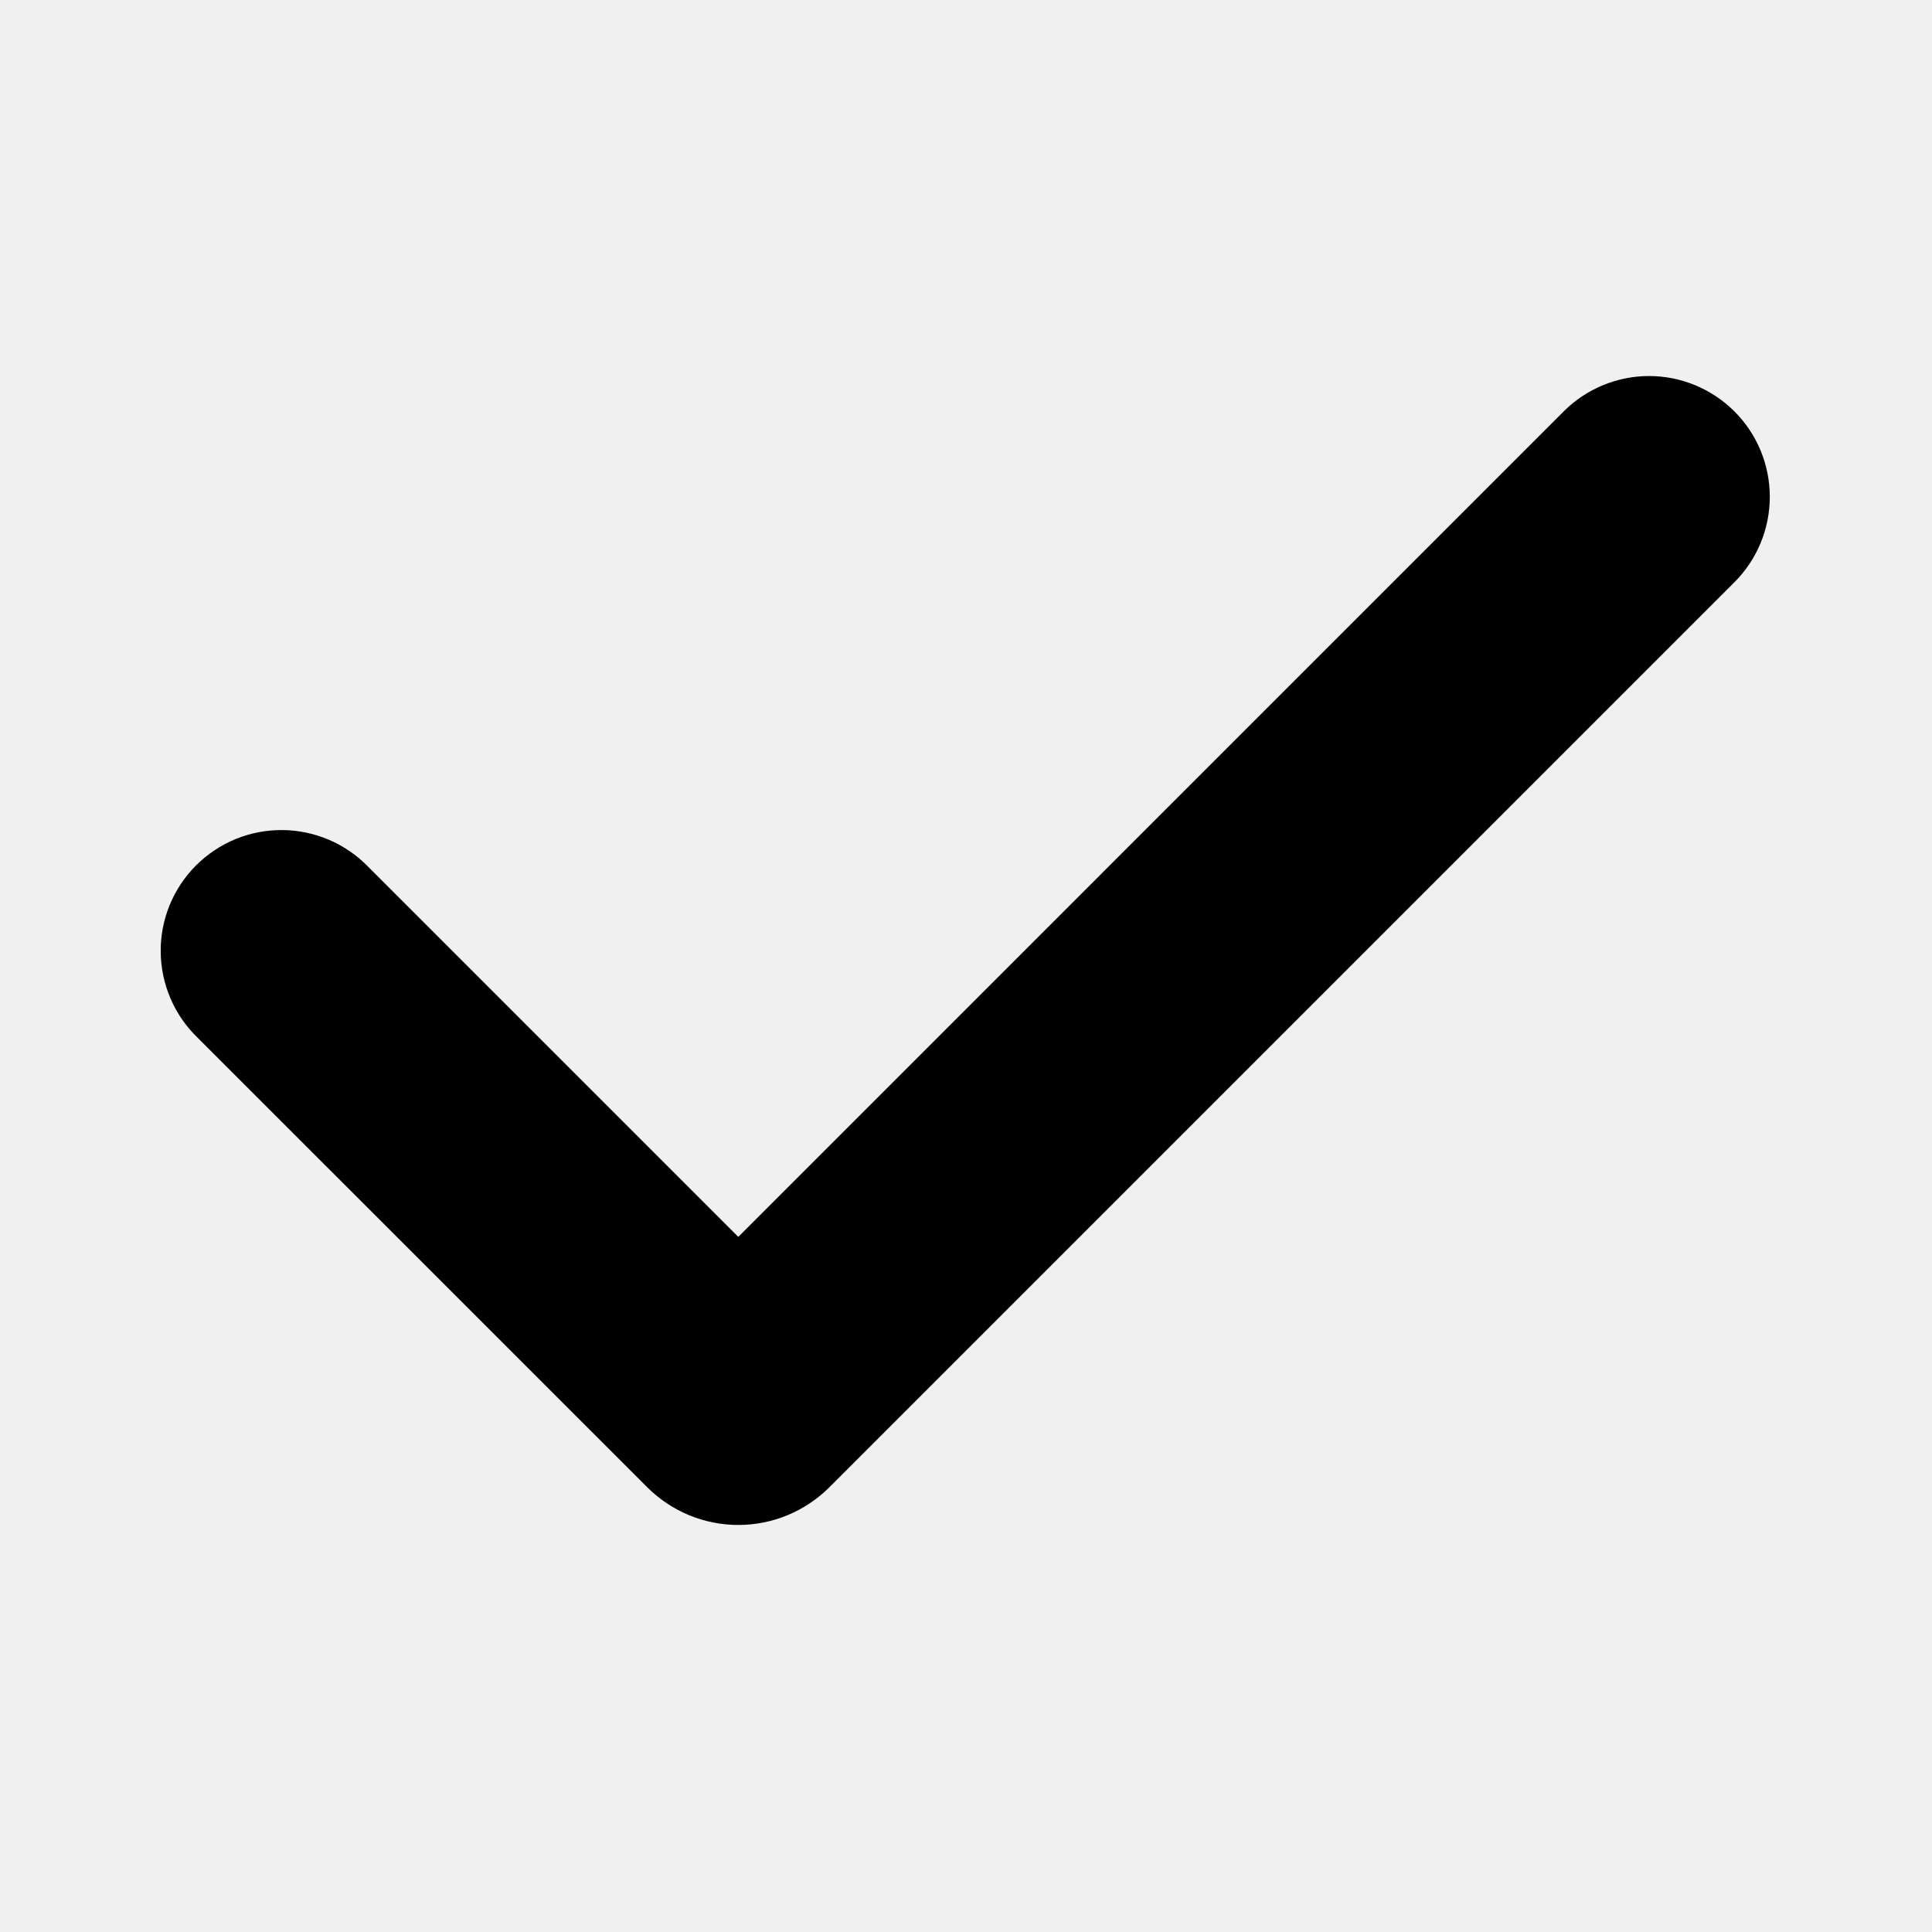
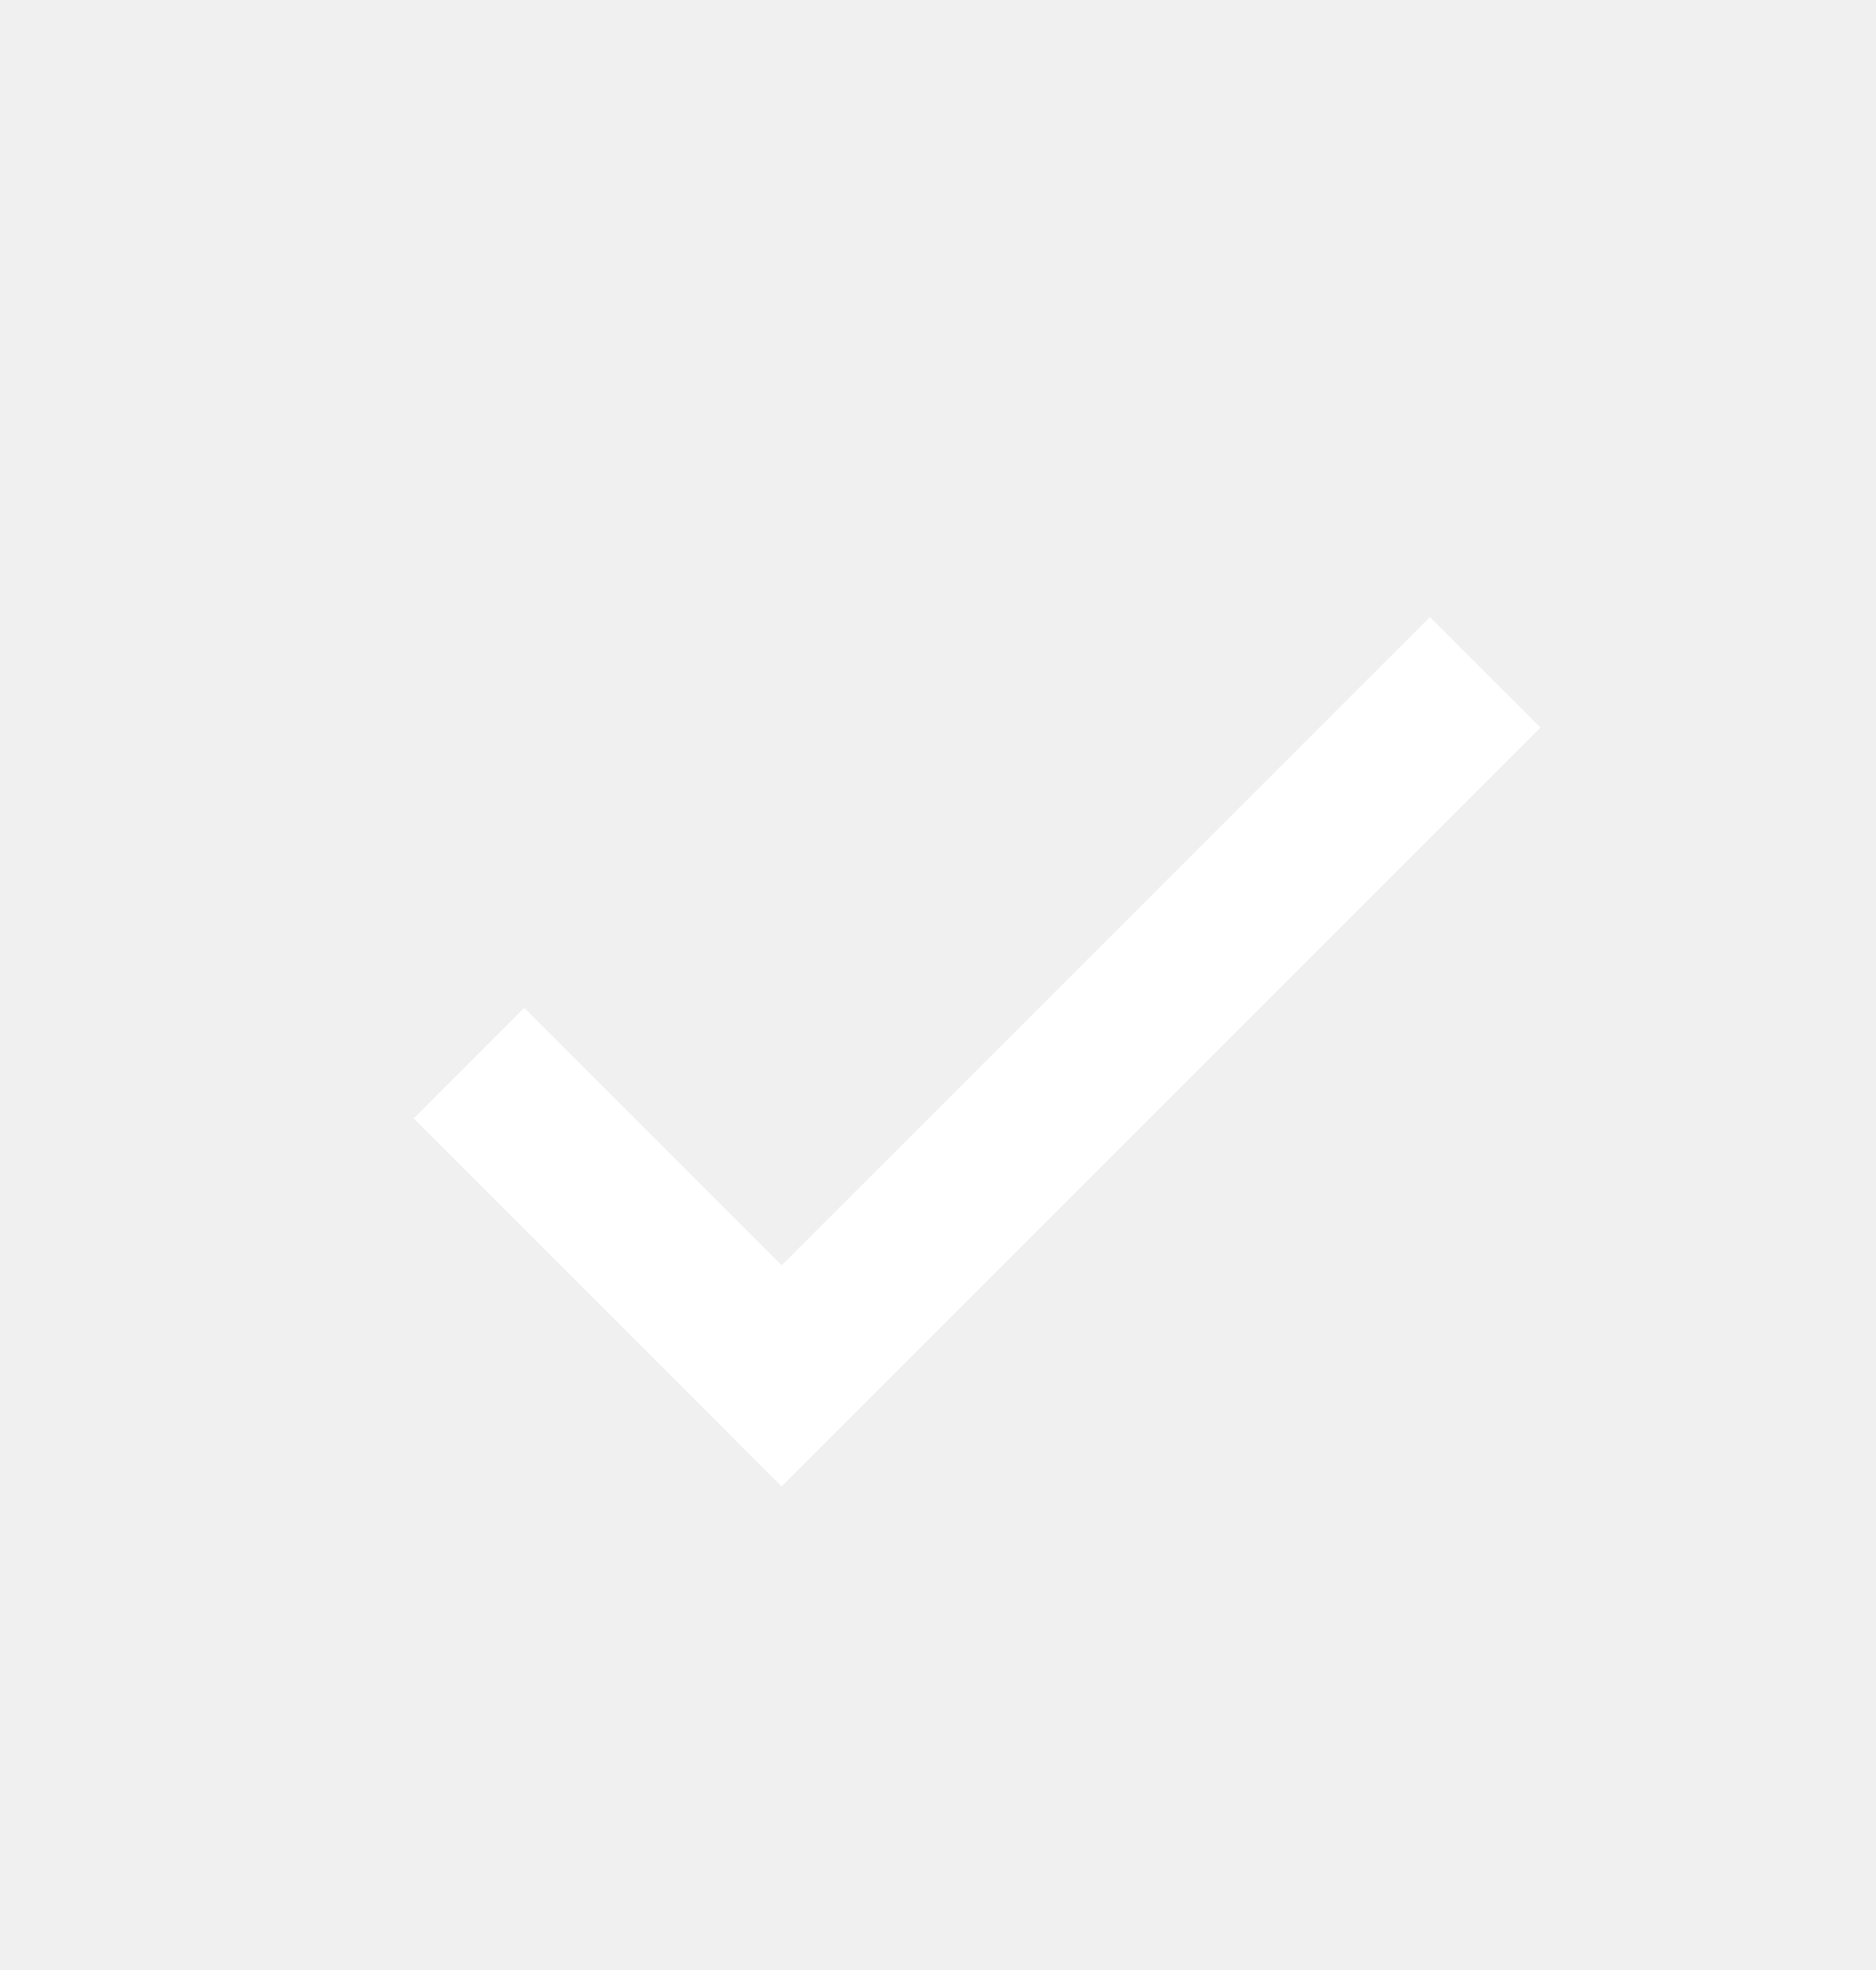
- <svg xmlns="http://www.w3.org/2000/svg" width="44" height="44" viewBox="0 0 44 44" fill="none">
-   <path fill-rule="evenodd" clip-rule="evenodd" d="M39.501 9.37C40.017 9.886 40.306 10.585 40.306 11.314C40.306 12.044 40.017 12.743 39.501 13.259L18.889 33.871C18.616 34.143 18.293 34.359 17.937 34.507C17.581 34.654 17.2 34.73 16.814 34.73C16.429 34.73 16.048 34.654 15.692 34.507C15.336 34.359 15.012 34.143 14.74 33.871L4.499 23.632C4.236 23.378 4.027 23.075 3.883 22.739C3.739 22.404 3.663 22.043 3.66 21.677C3.656 21.312 3.726 20.95 3.864 20.612C4.003 20.274 4.207 19.967 4.465 19.709C4.723 19.451 5.03 19.247 5.368 19.108C5.706 18.97 6.068 18.901 6.433 18.904C6.799 18.907 7.159 18.983 7.495 19.127C7.83 19.271 8.134 19.48 8.388 19.743L16.814 28.169L35.611 9.37C35.866 9.115 36.169 8.912 36.503 8.774C36.837 8.635 37.195 8.564 37.556 8.564C37.917 8.564 38.275 8.635 38.609 8.774C38.942 8.912 39.246 9.115 39.501 9.37Z" fill="black" />
+ <svg xmlns="http://www.w3.org/2000/svg" width="20" height="21" viewBox="0 0 20 21" fill="none">
+   <path d="M8.333 13.488L5.589 10.744L4.411 11.922L8.333 15.845L16.423 7.756L15.244 6.578L8.333 13.488Z" fill="white" />
</svg>
